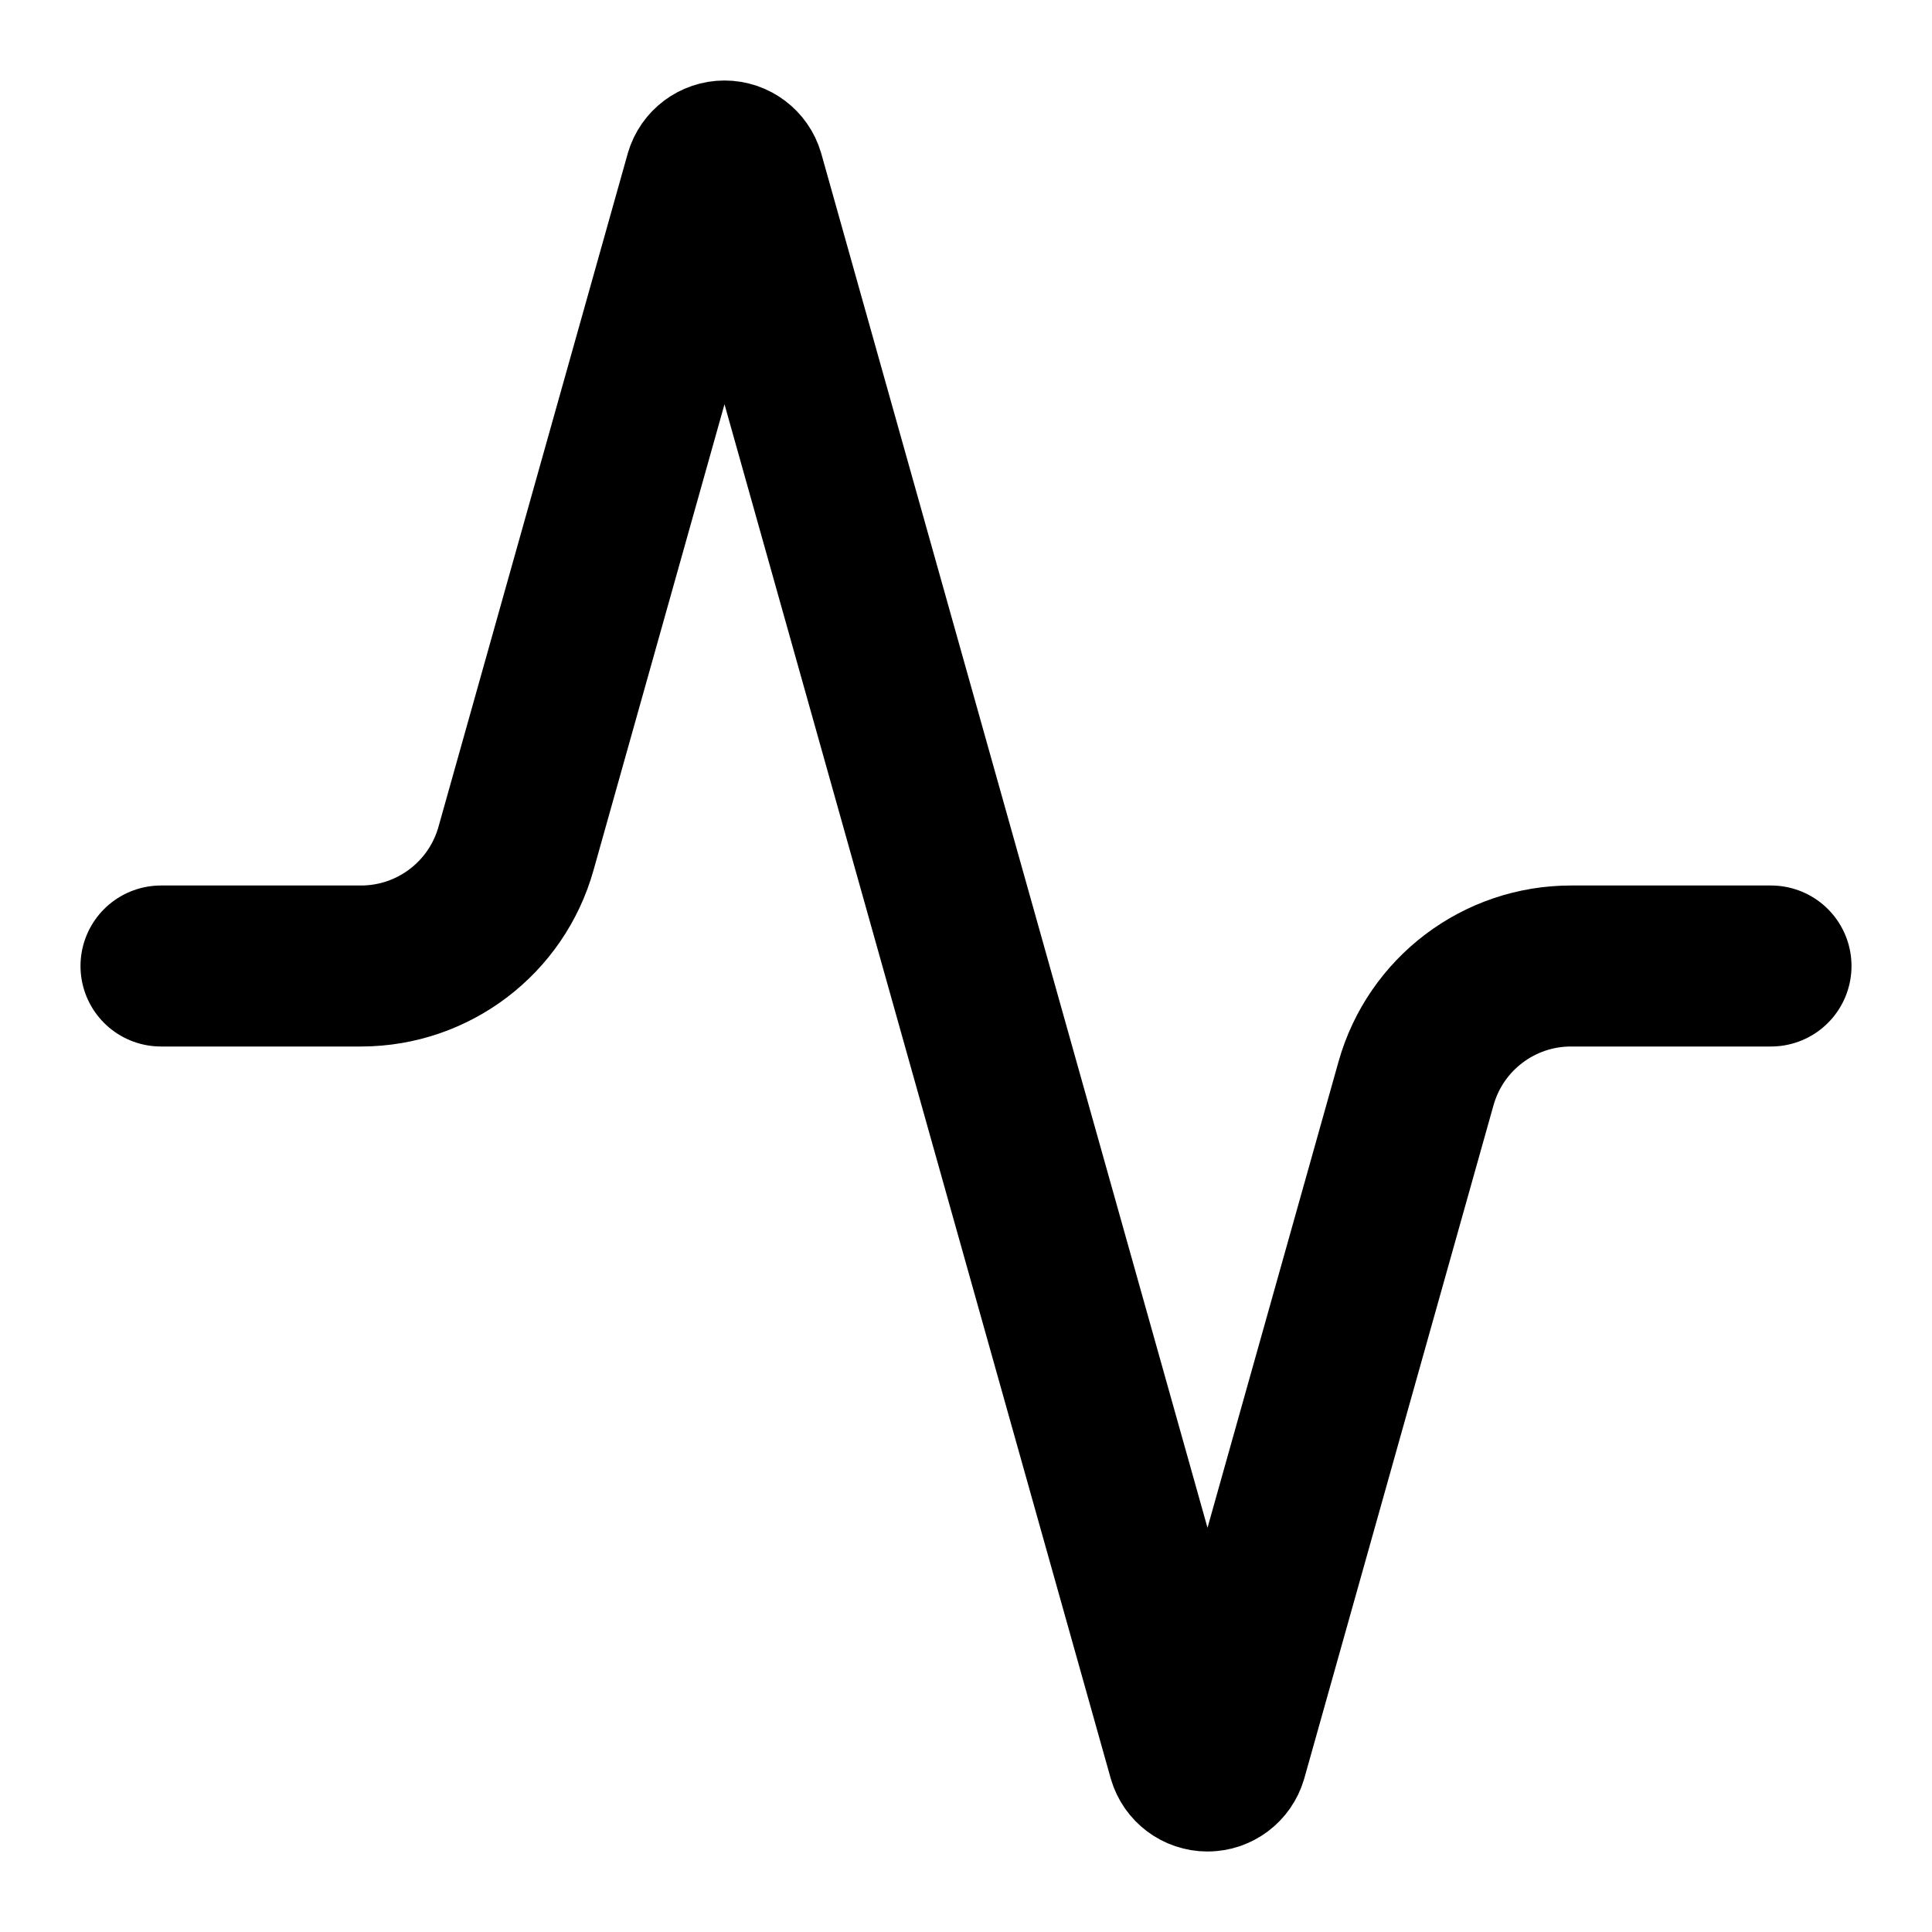
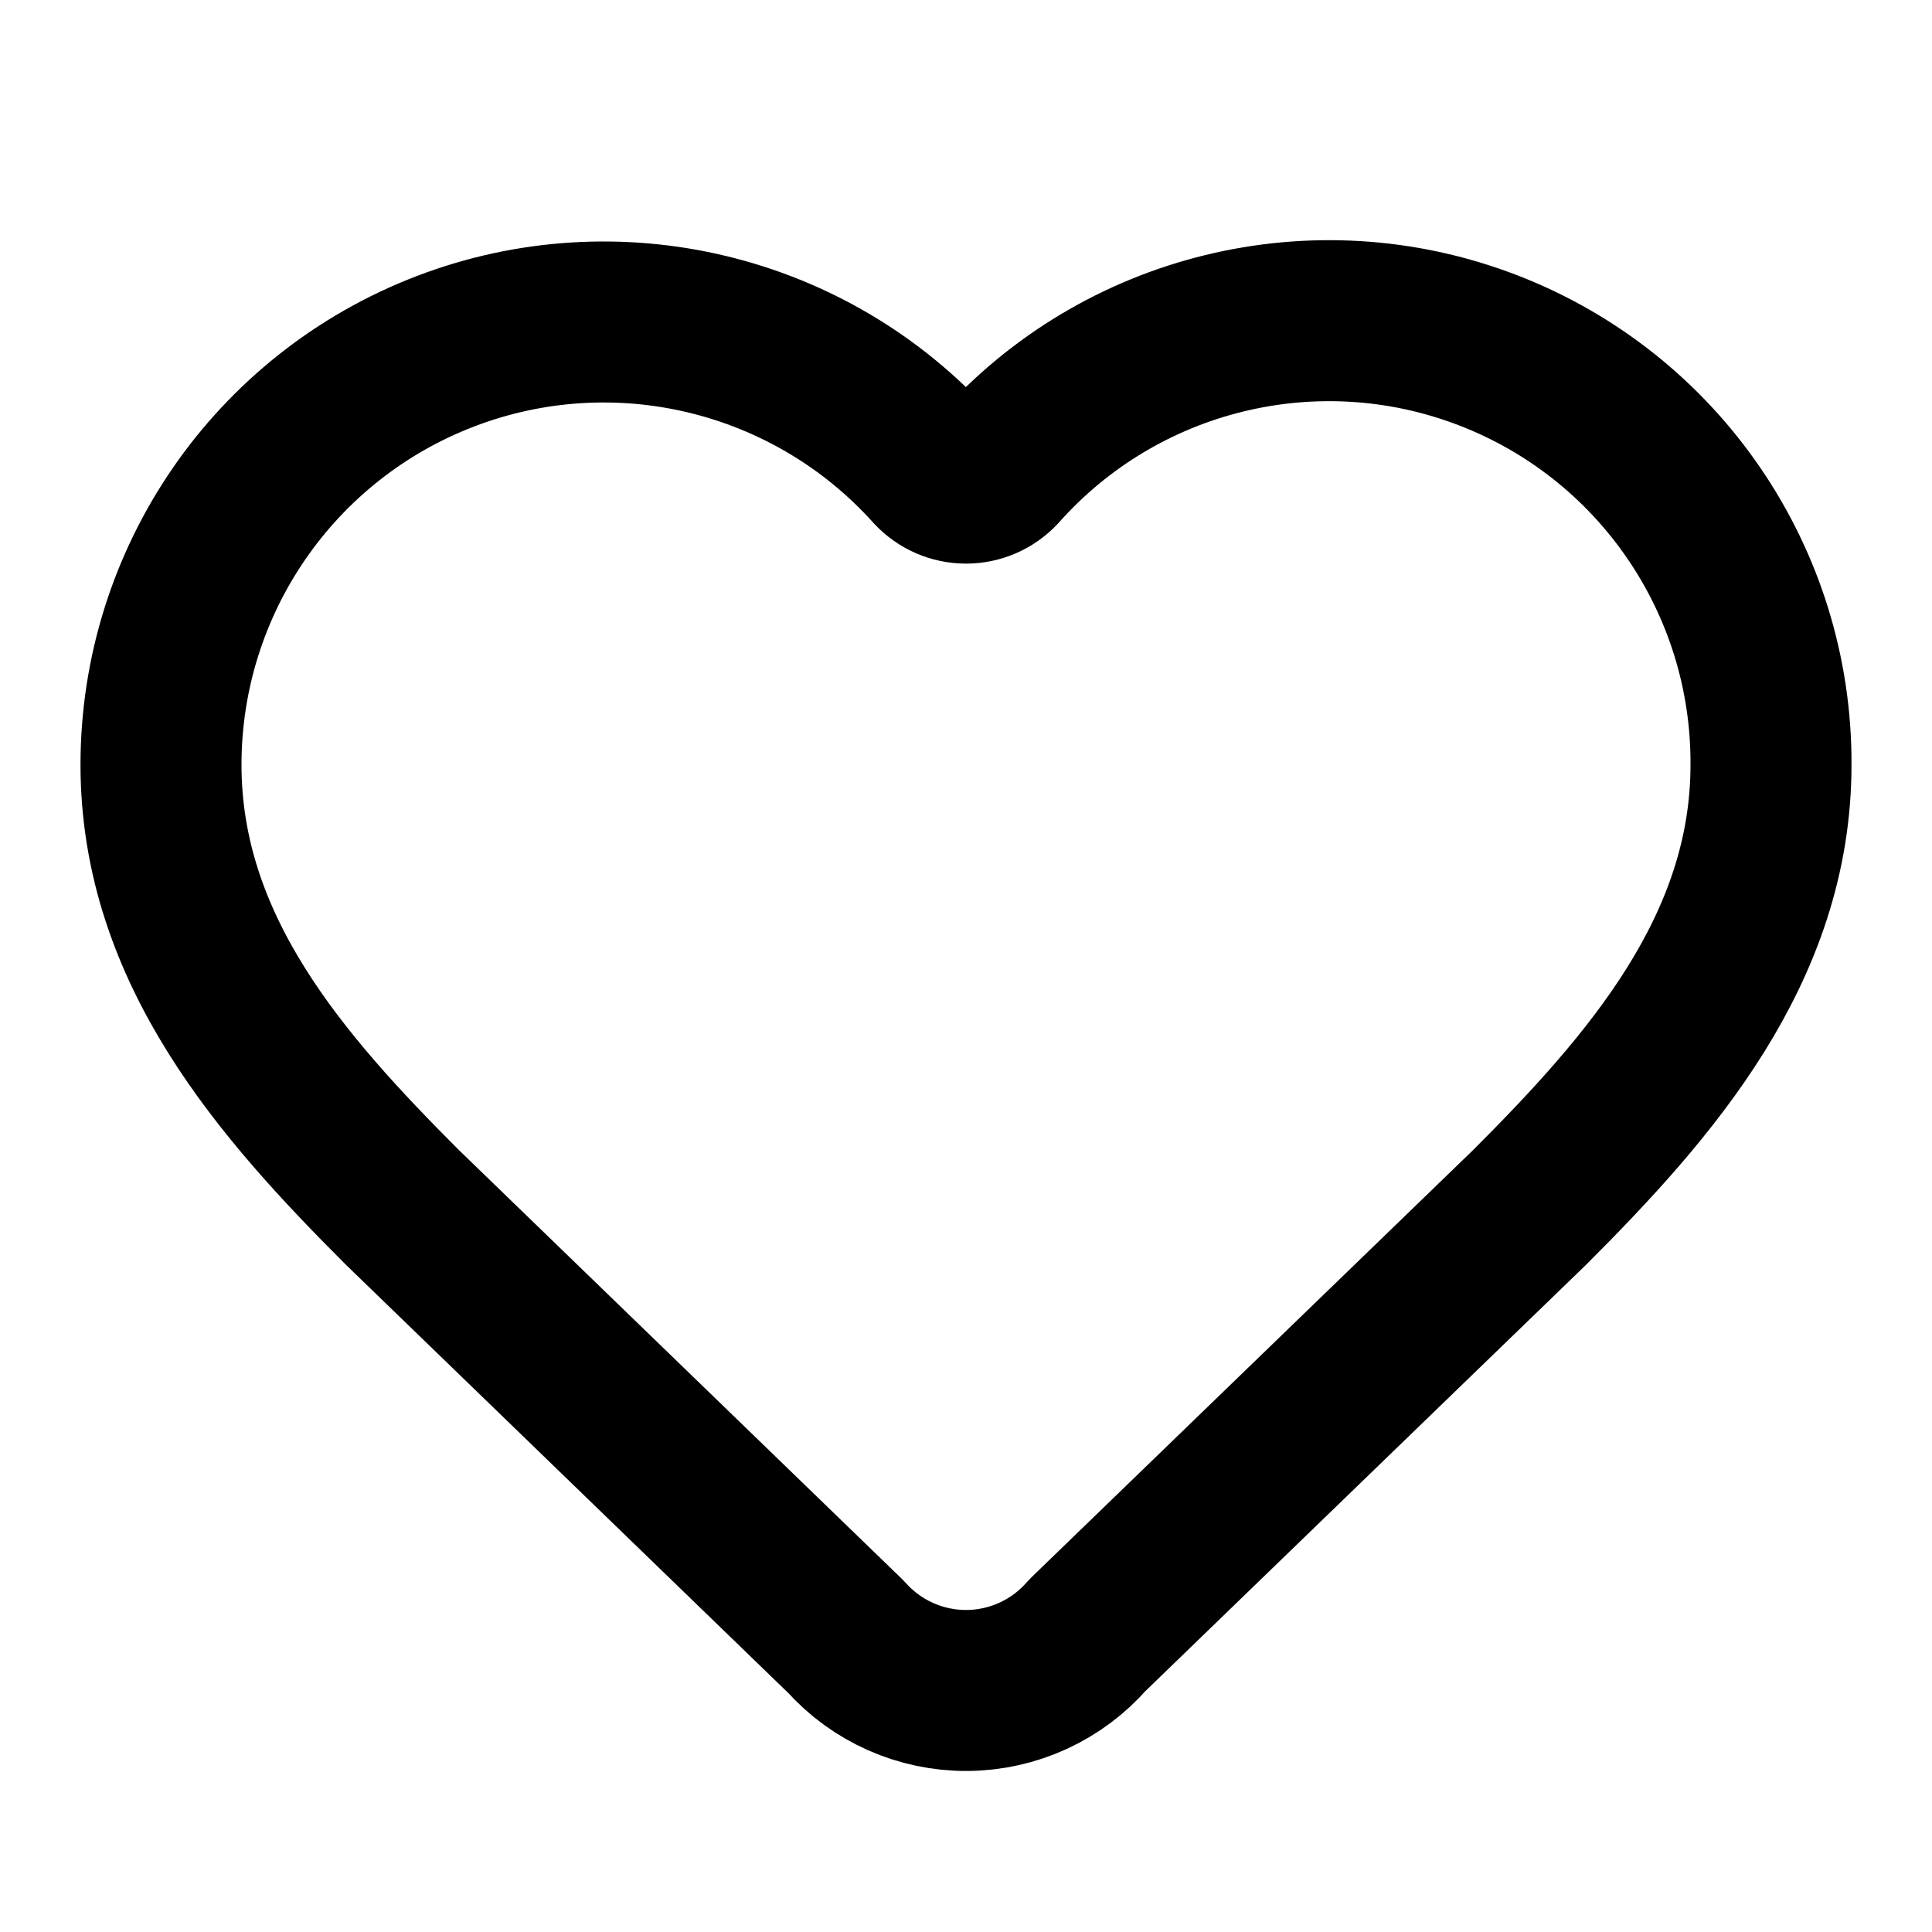
<svg xmlns="http://www.w3.org/2000/svg" viewBox="0 0 24 24" fill="none" stroke="currentColor" stroke-width="2" stroke-linecap="round" stroke-linejoin="round">
-   <path d="M22 12h-2.48a2 2 0 0 0-1.93 1.46l-2.35 8.36a.25.25 0 0 1-.48 0L9.24 2.18a.25.25 0 0 0-.48 0l-2.35 8.36A2 2 0 0 1 4.49 12H2" />
+   <path d="M2 9.5a5.5 5.5 0 0 1 9.591-3.676.56.56 0 0 0 .818 0A5.49 5.49 0 0 1 22 9.5c0 2.29-1.5 4-3 5.5l-5.492 5.313a2 2 0 0 1-3 .019L5 15c-1.5-1.5-3-3.2-3-5.5" />
</svg>
